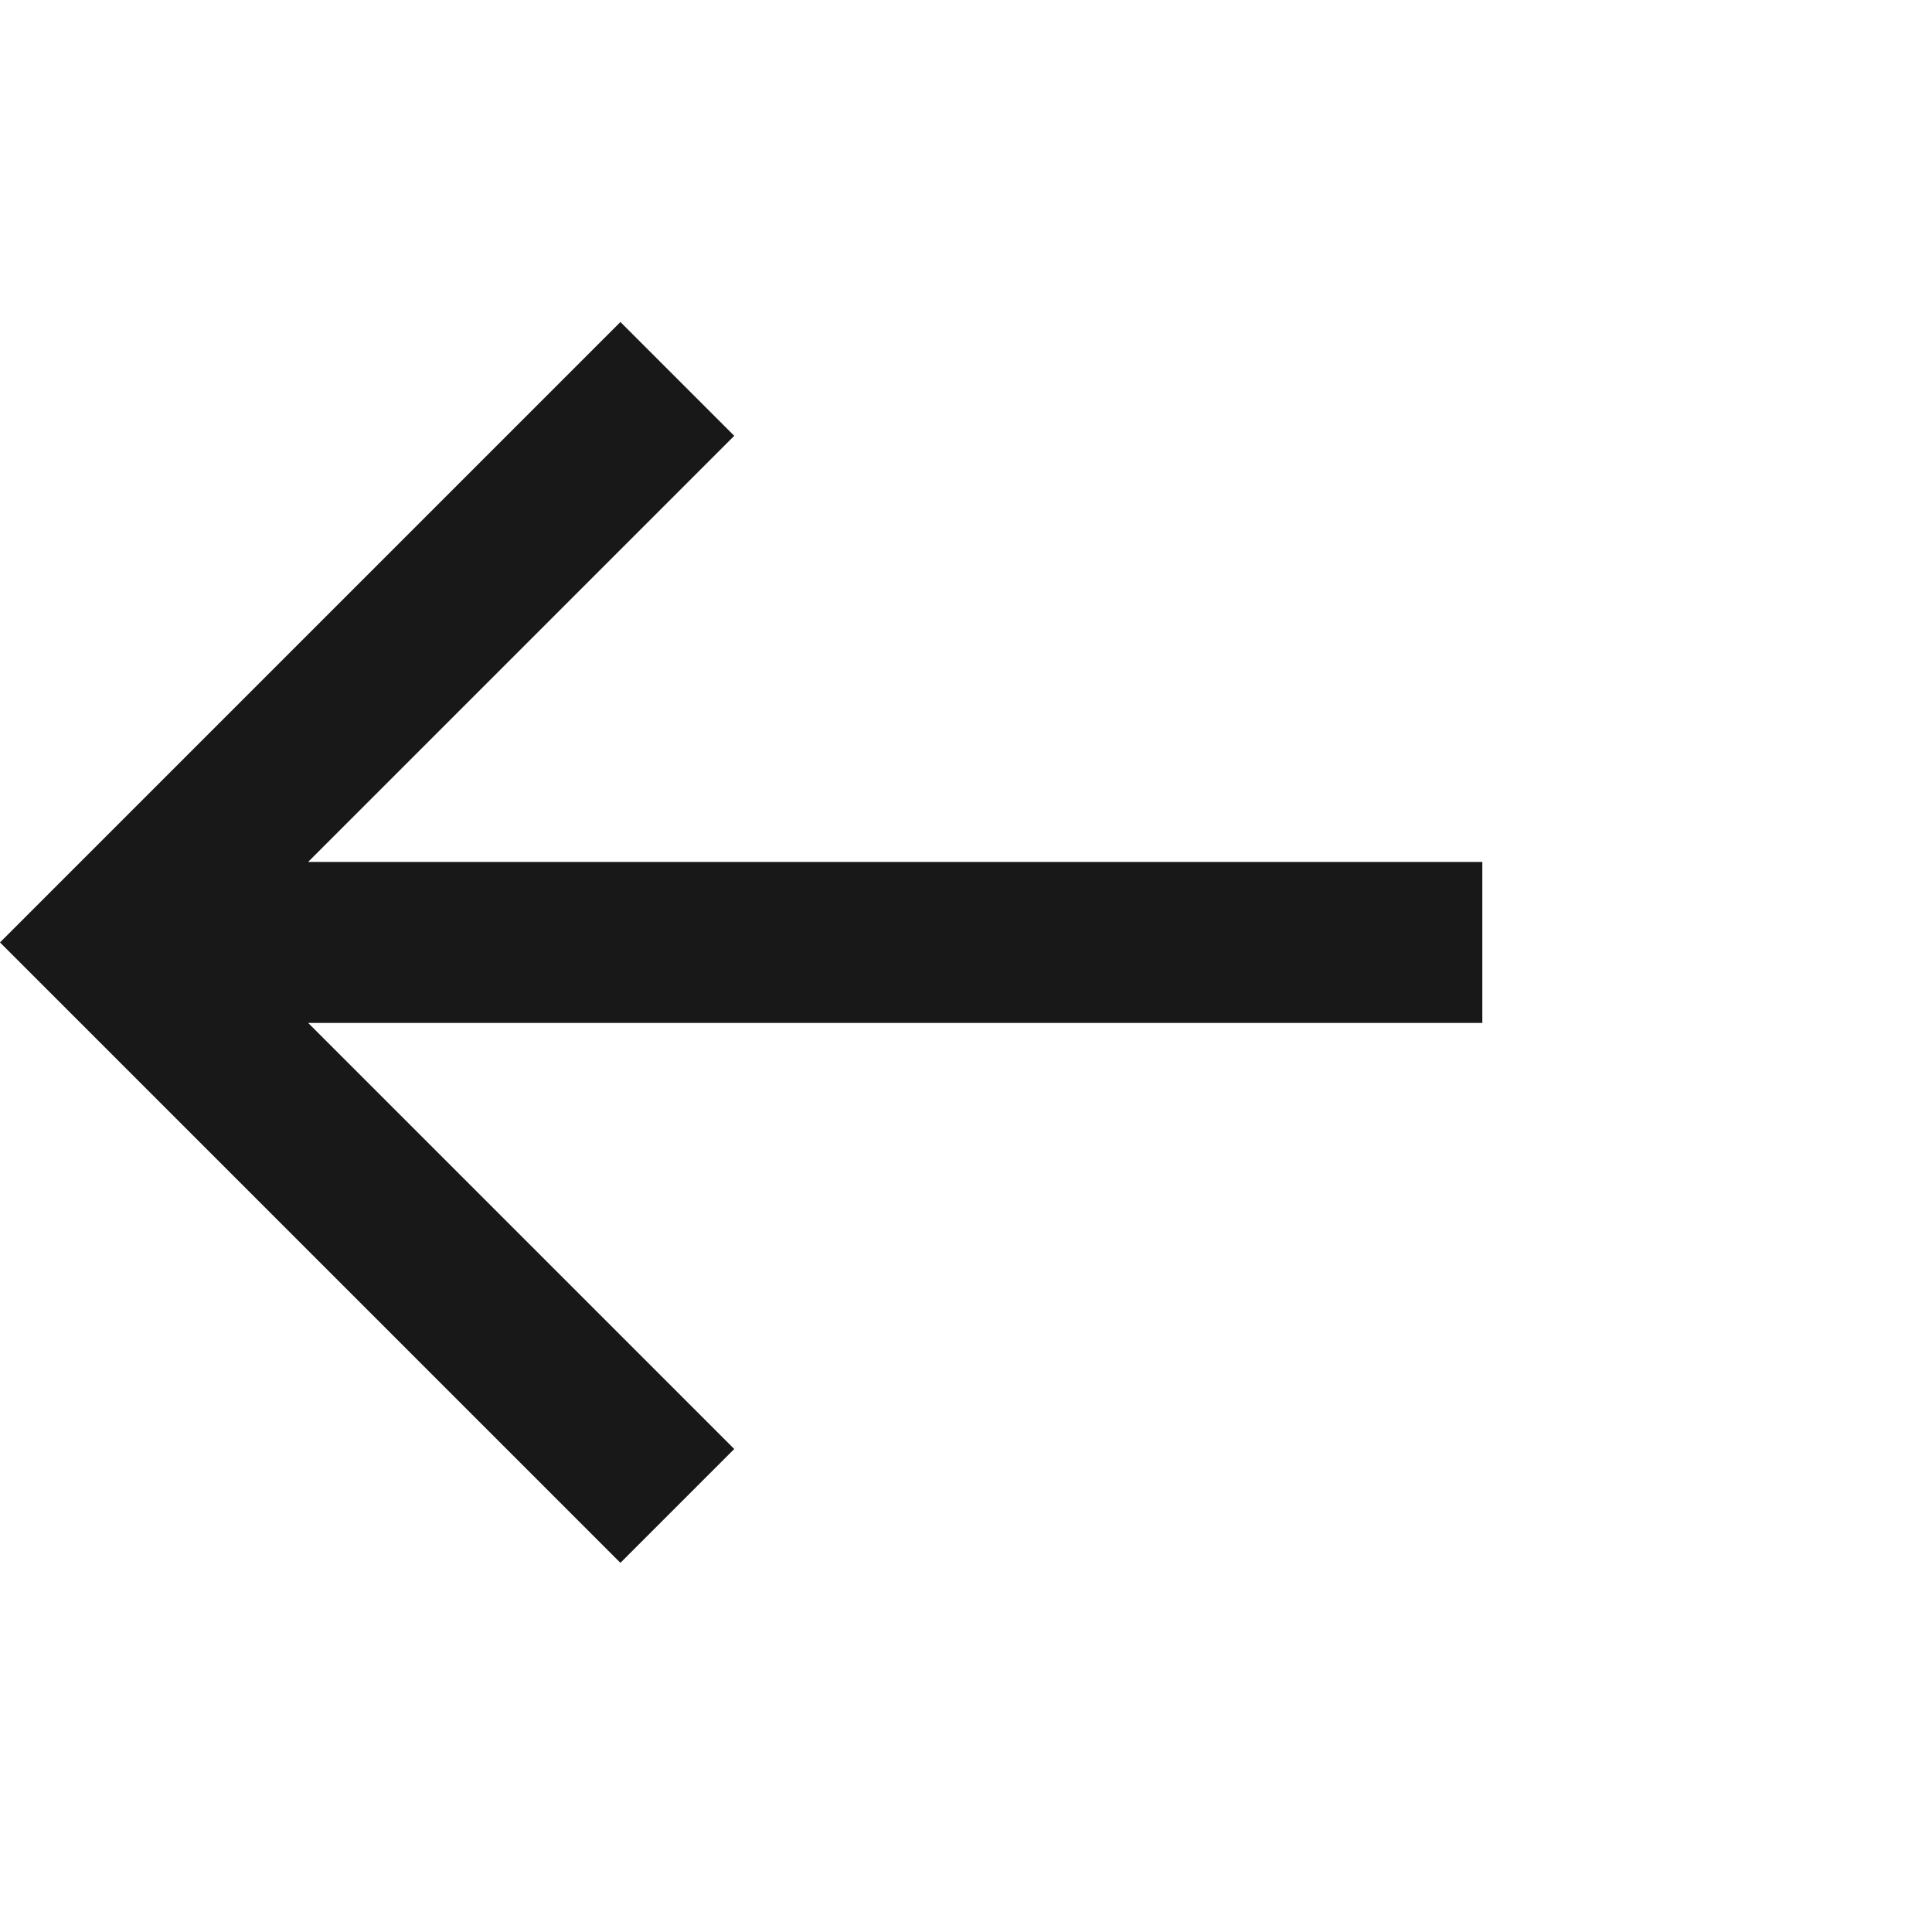
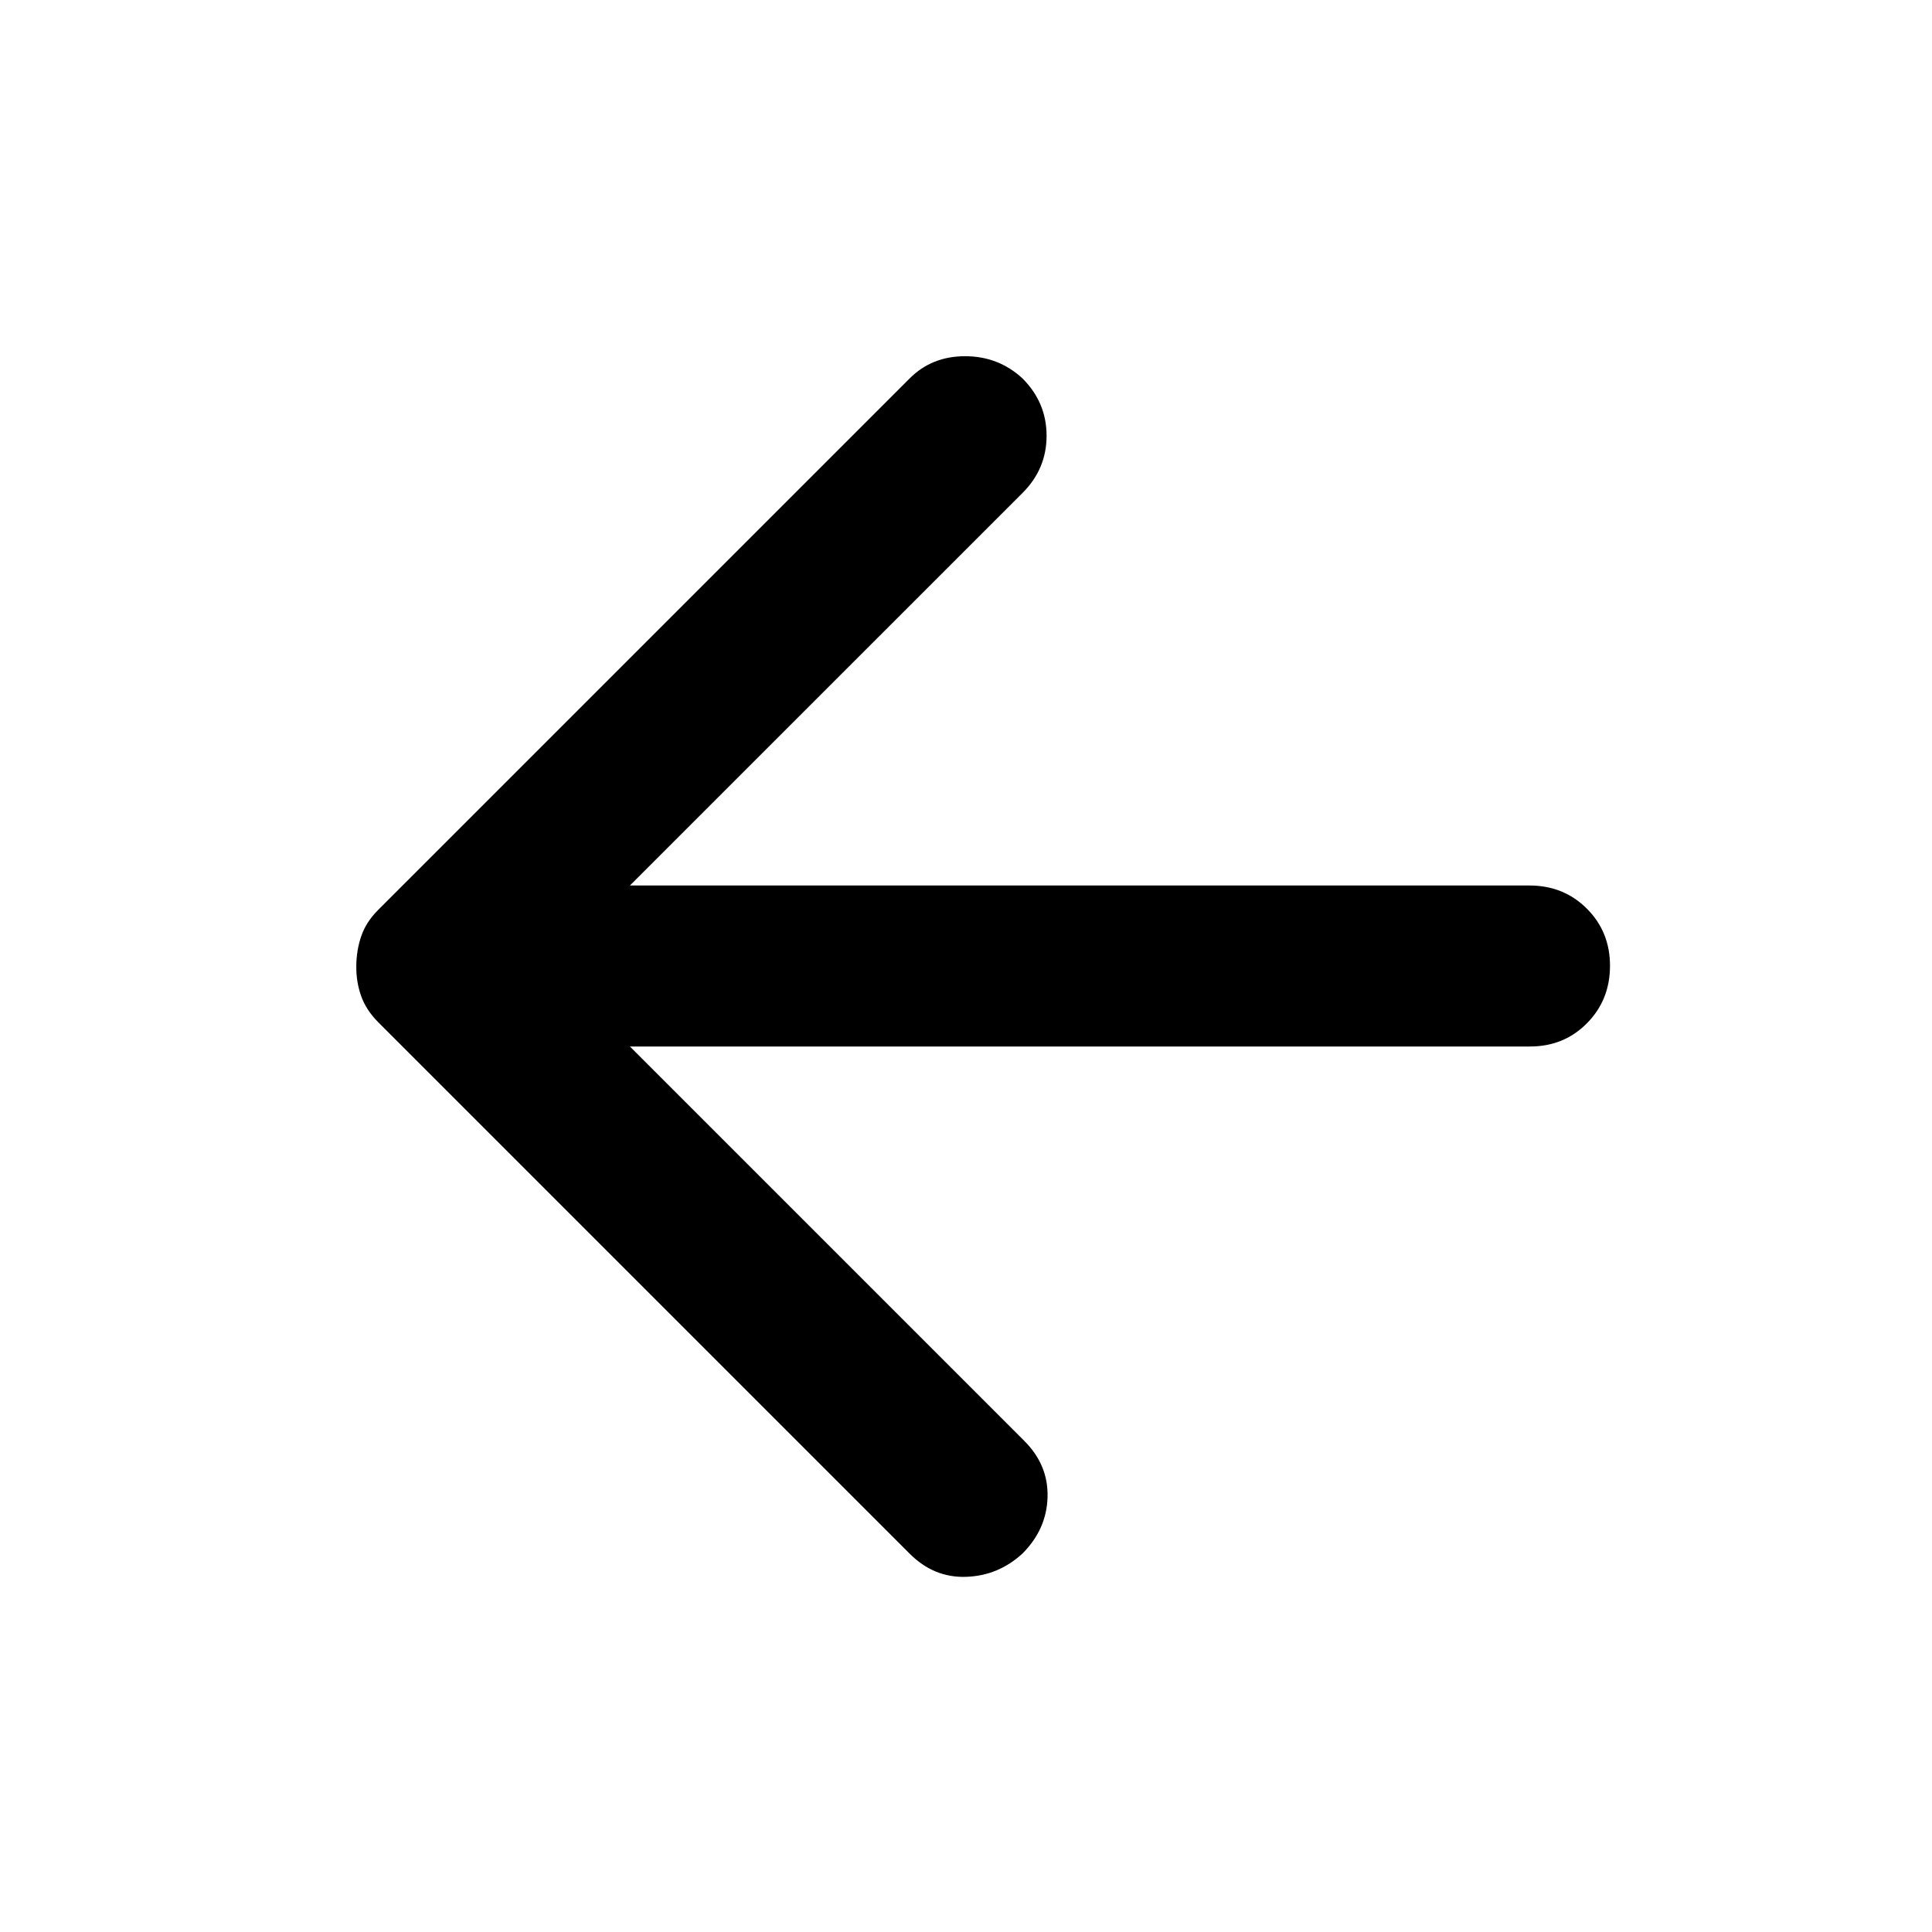
- <svg xmlns="http://www.w3.org/2000/svg" width="24" height="24" viewBox="0 0 24 24" fill="none">
-   <path d="M18.414 10.707H3.828L9.121 5.414L7.707 4L0 11.707L7.707 19.414L9.121 18L3.828 12.707H18.414V10.707Z" fill="#181818" />
+ <svg xmlns="http://www.w3.org/2000/svg" width="24" height="24" viewBox="0 0 24 24">
+   <path fill="currentColor" d="m7.825 13l4.9 4.9q.3.3.288.7t-.313.7q-.3.275-.7.288t-.7-.288l-6.6-6.6q-.15-.15-.213-.325T4.426 12t.063-.375t.212-.325l6.6-6.6q.275-.275.688-.275t.712.275q.3.3.3.713t-.3.712L7.825 11H19q.425 0 .713.288T20 12t-.288.713T19 13z" />
</svg>
